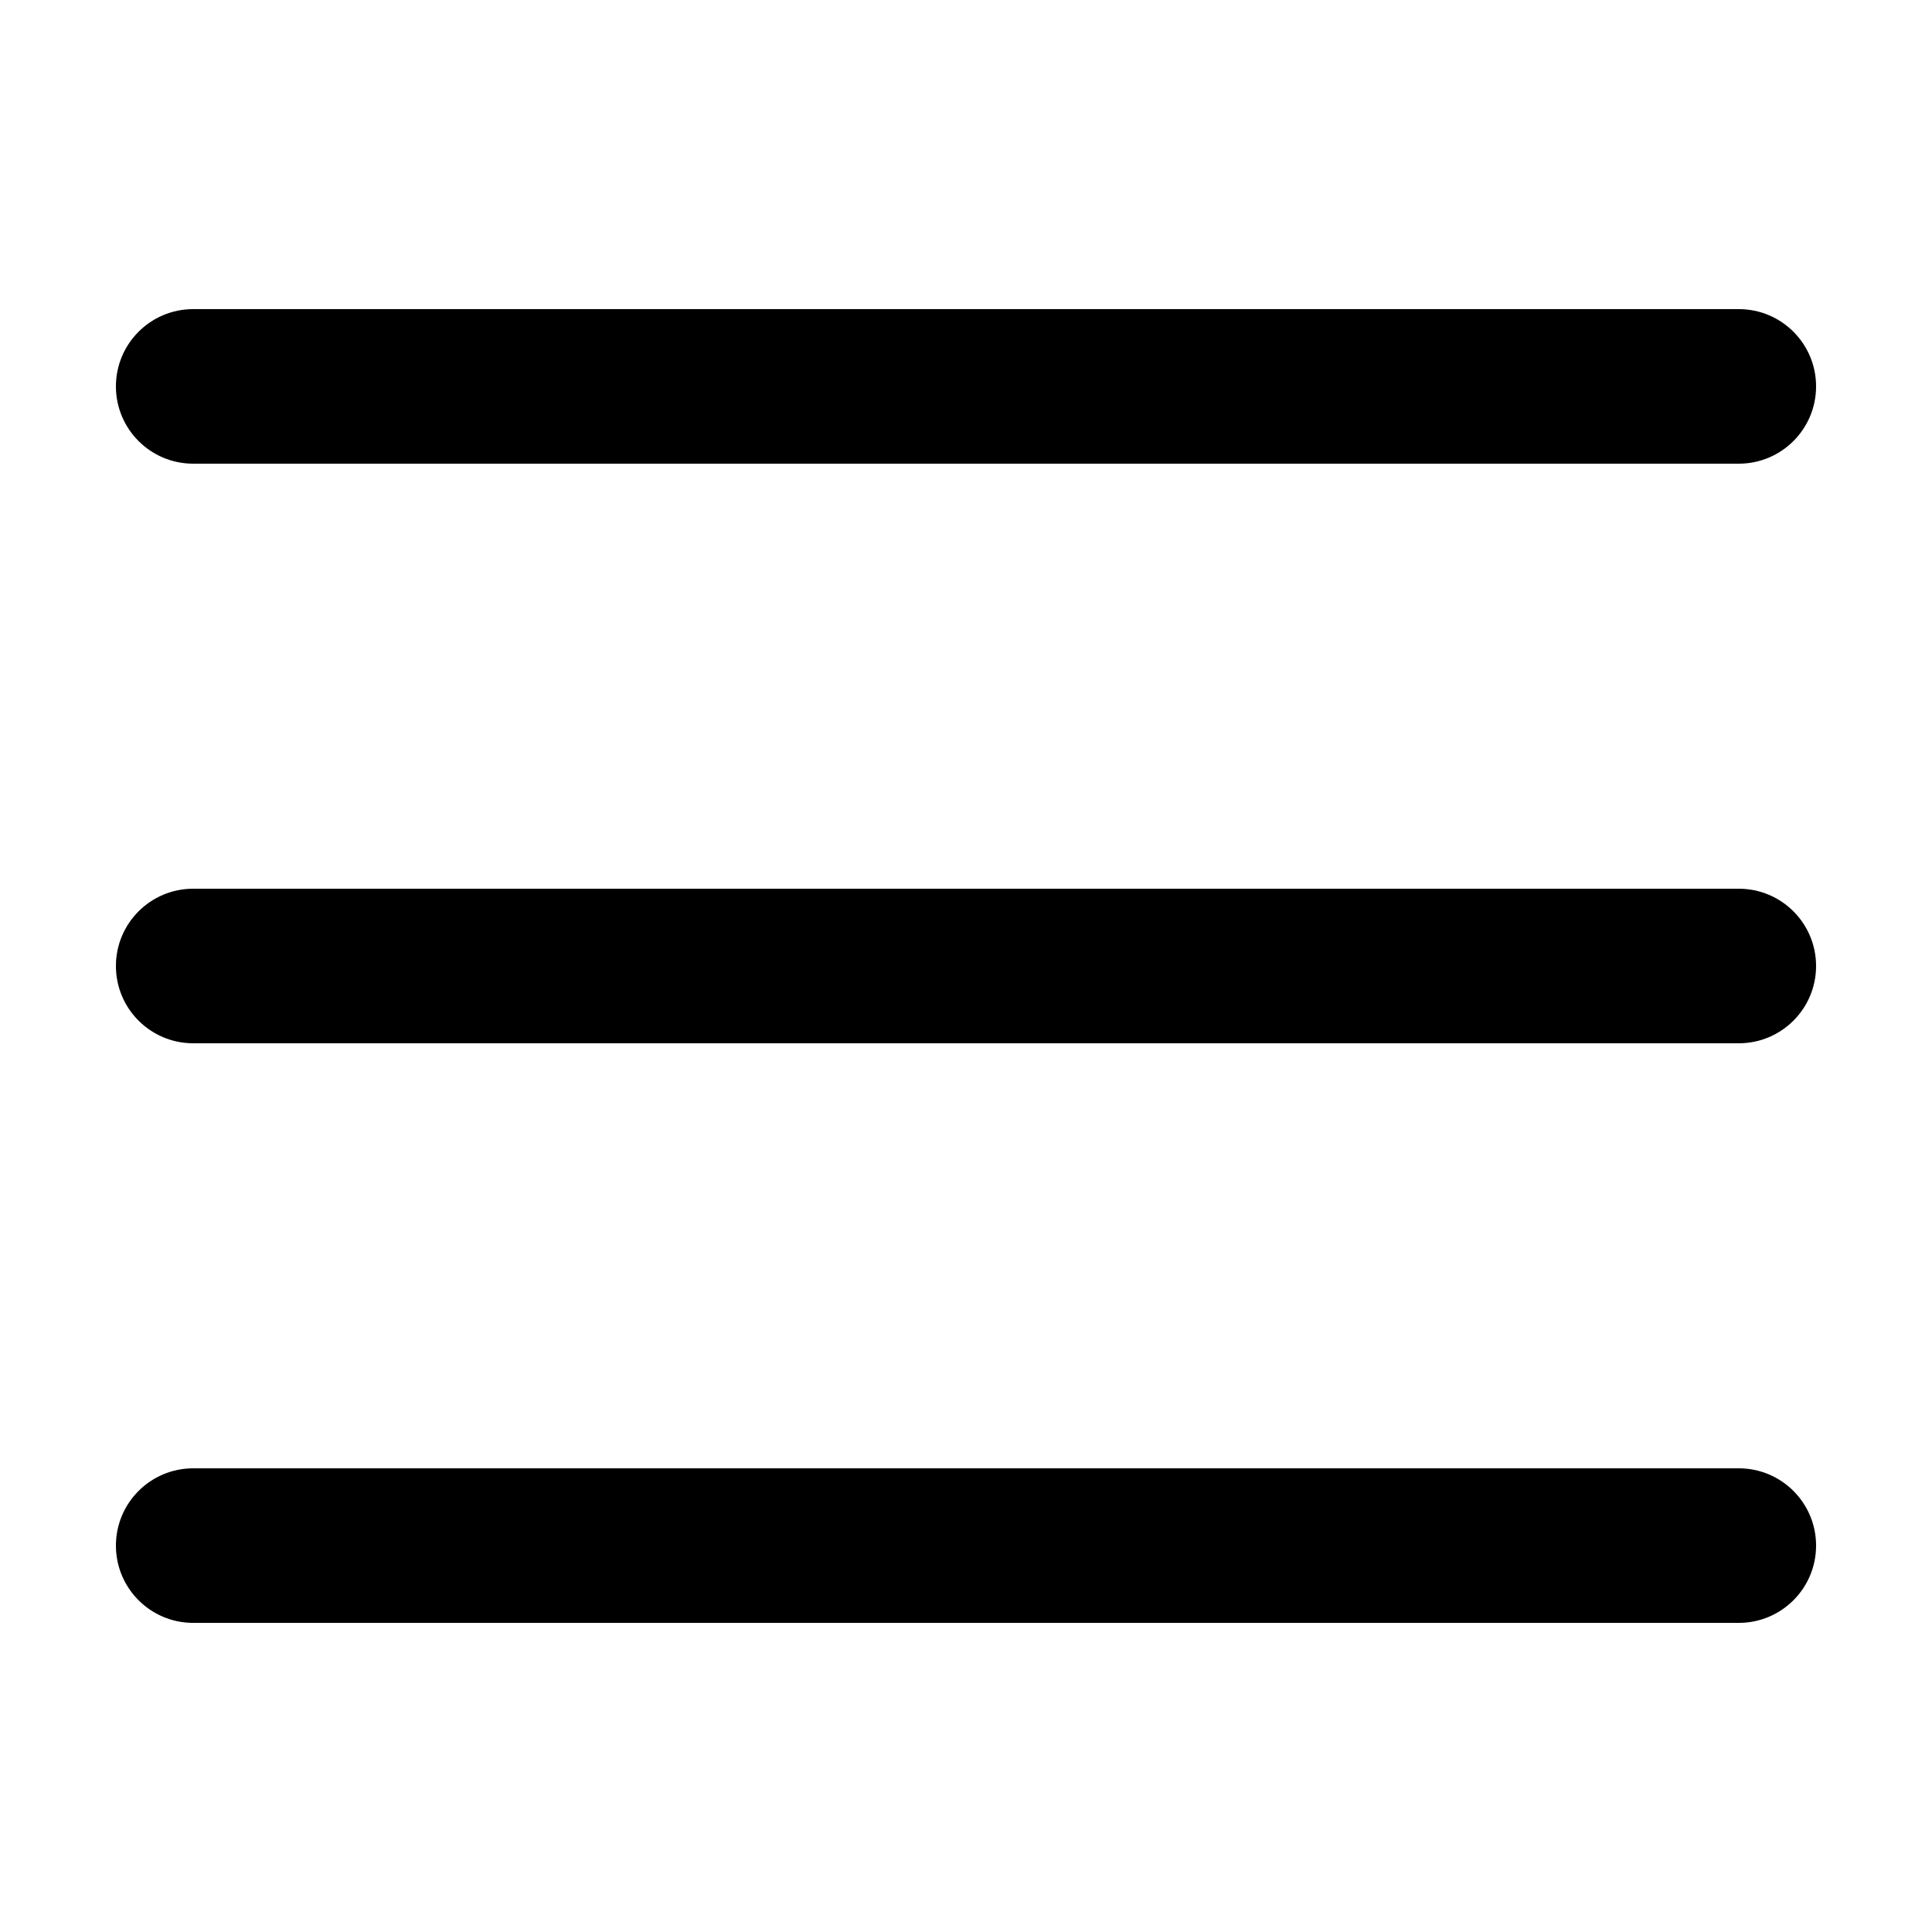
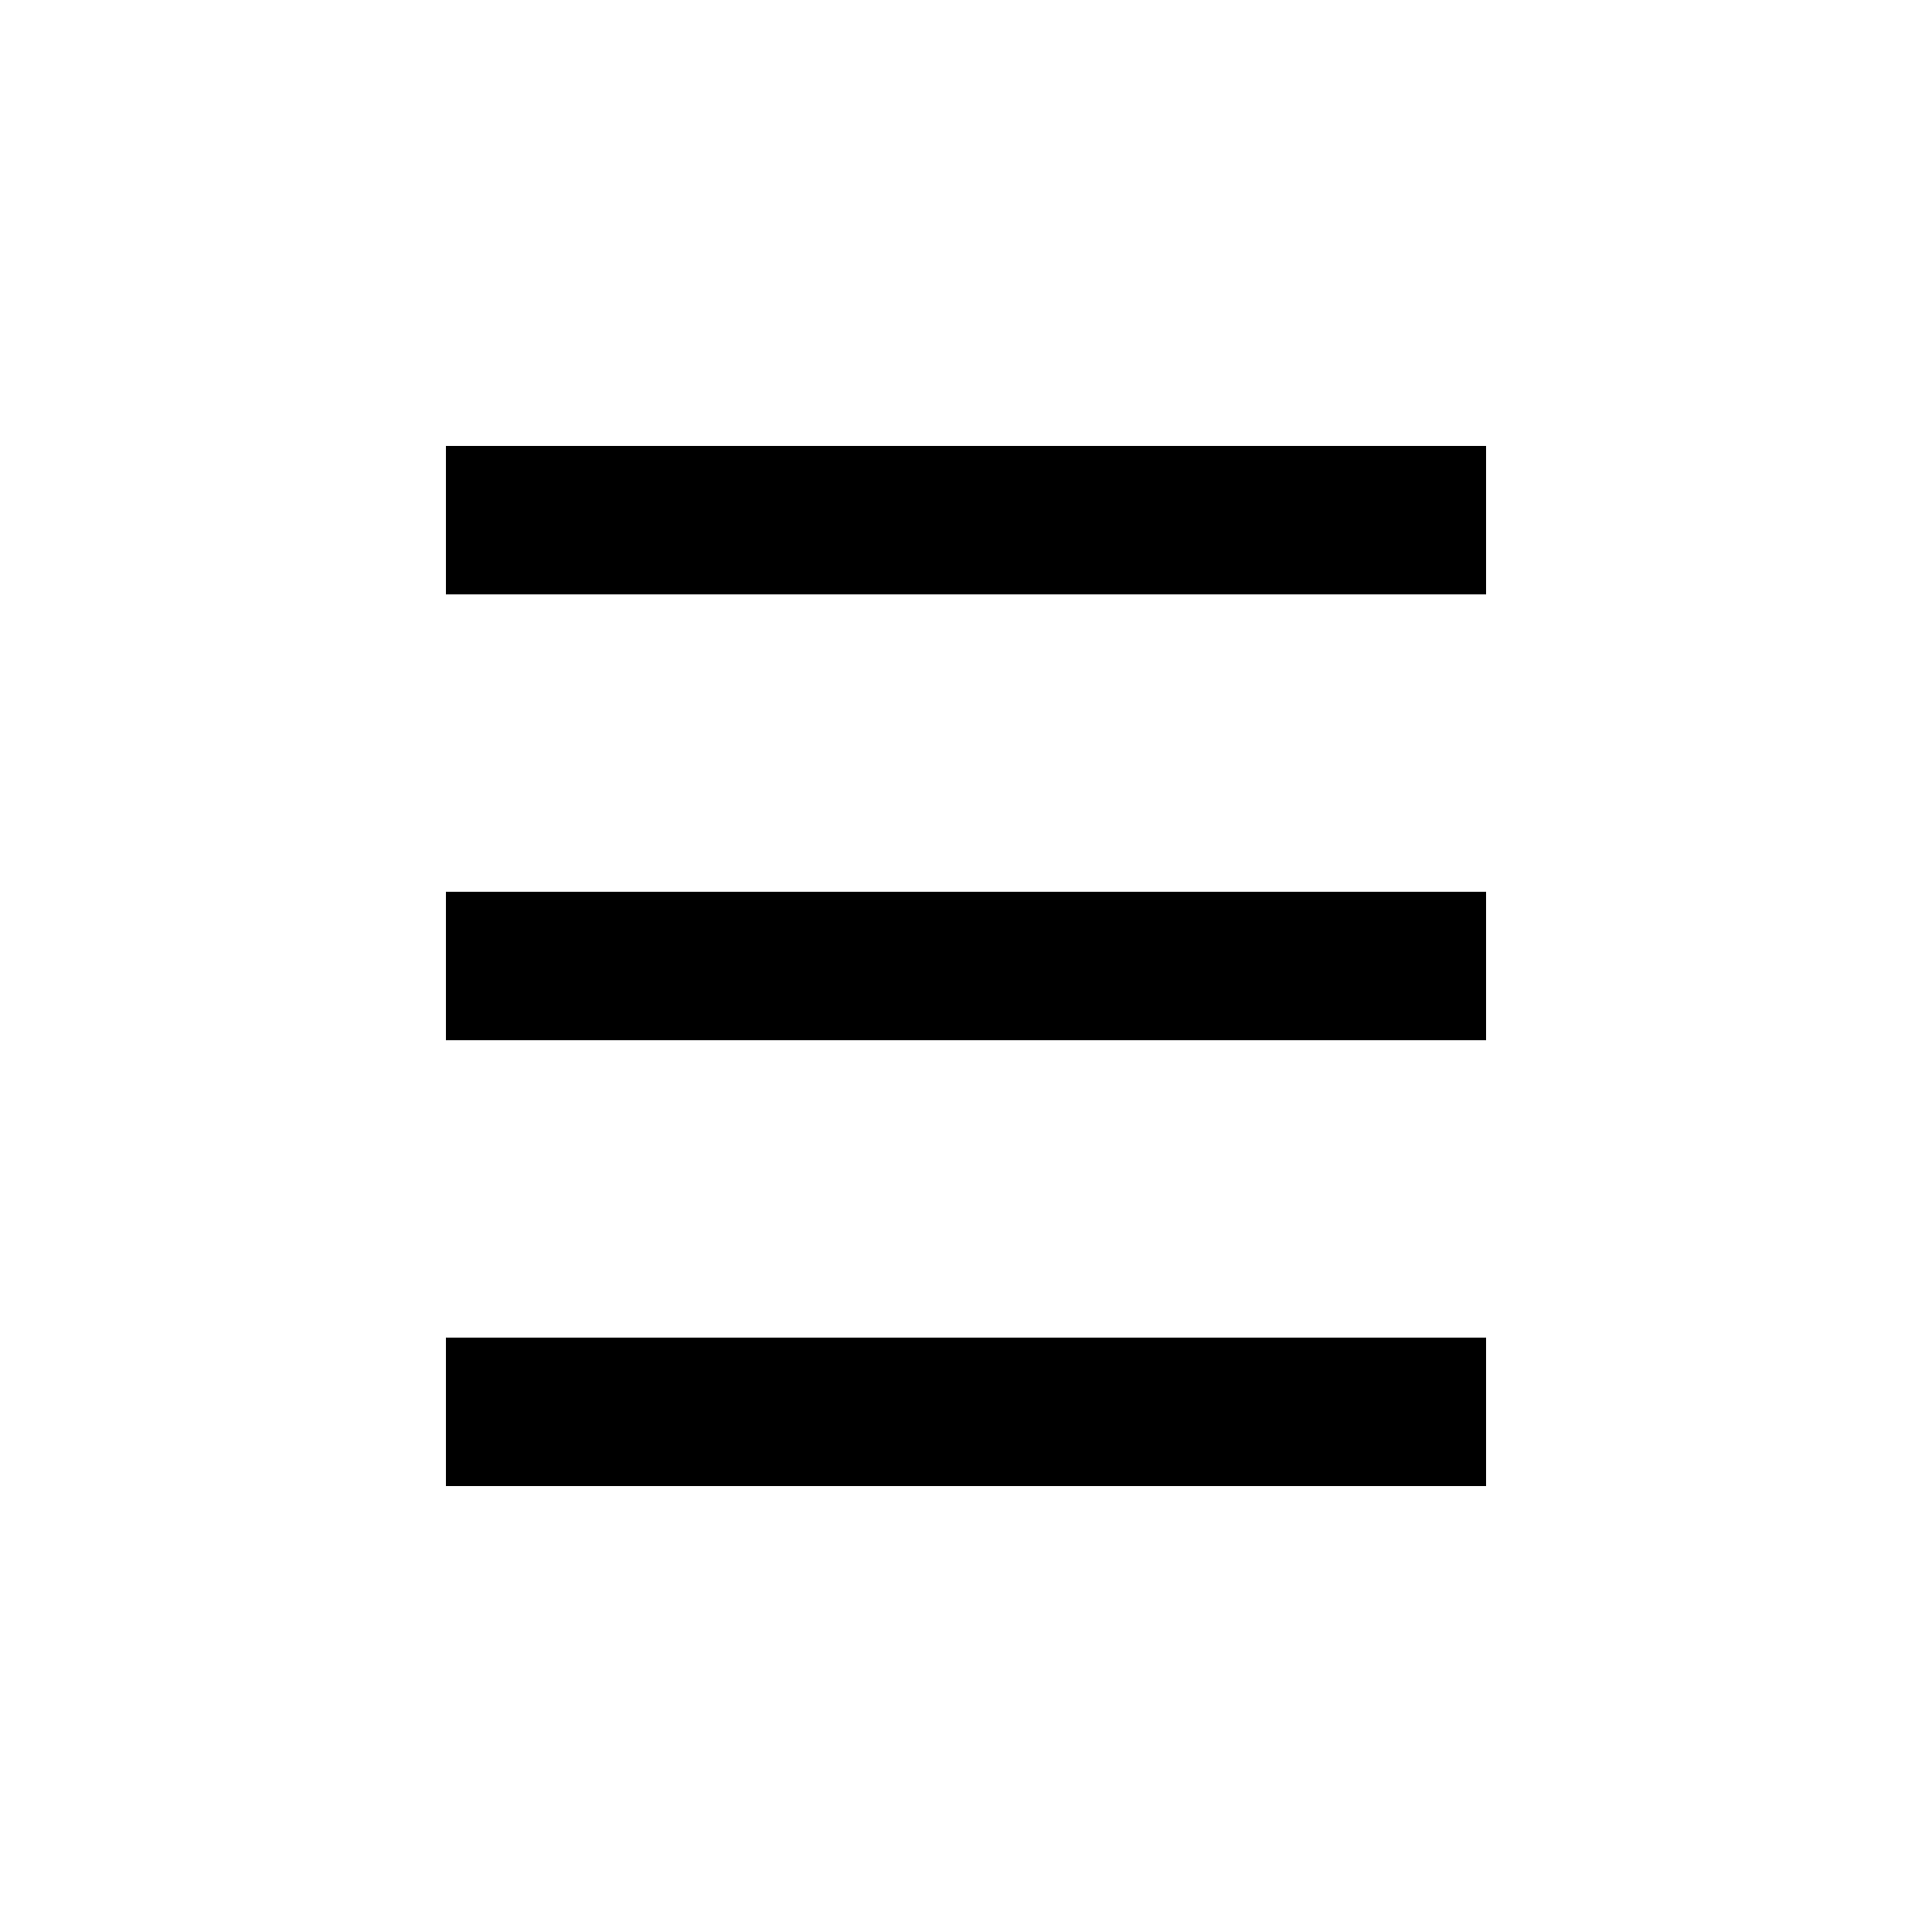
- <svg xmlns="http://www.w3.org/2000/svg" viewBox="0 0 50 50" width="50px" height="50px">
-   <path d="M 5 8 A 2 2 0 1 0 5 12 L 45 12 A 2 2 0 1 0 45 8 L 5 8 z M 5 23 A 2 2 0 1 0 5 27 L 45 27 A 2 2 0 1 0 45 23 L 5 23 z M 5 38 A 2 2 0 1 0 5 42 L 45 42 A 2 2 0 1 0 45 38 L 5 38 z" />
+ <svg xmlns="http://www.w3.org/2000/svg" version="1.1" id="Capa_1" x="0px" y="0px" viewBox="0 0 78 78" style="enable-background:new 0 0 78 78;" xml:space="preserve">
+   <g>
+     <path d="M48,36c-10,0-20,0-30,0v6c14,0,28,0,42,0v-6C56,36,52,36,48,36L48,36z" />
+     <path d="M54,18c-12,0-24,0-36,0v6c14,0,28,0,42,0v-6H54L54,18z" />
+     <path d="M48,54c-10,0-20,0-30,0v6c14,0,28,0,42,0v-6C56,54,52,54,48,54L48,54z" />
+   </g>
</svg>
